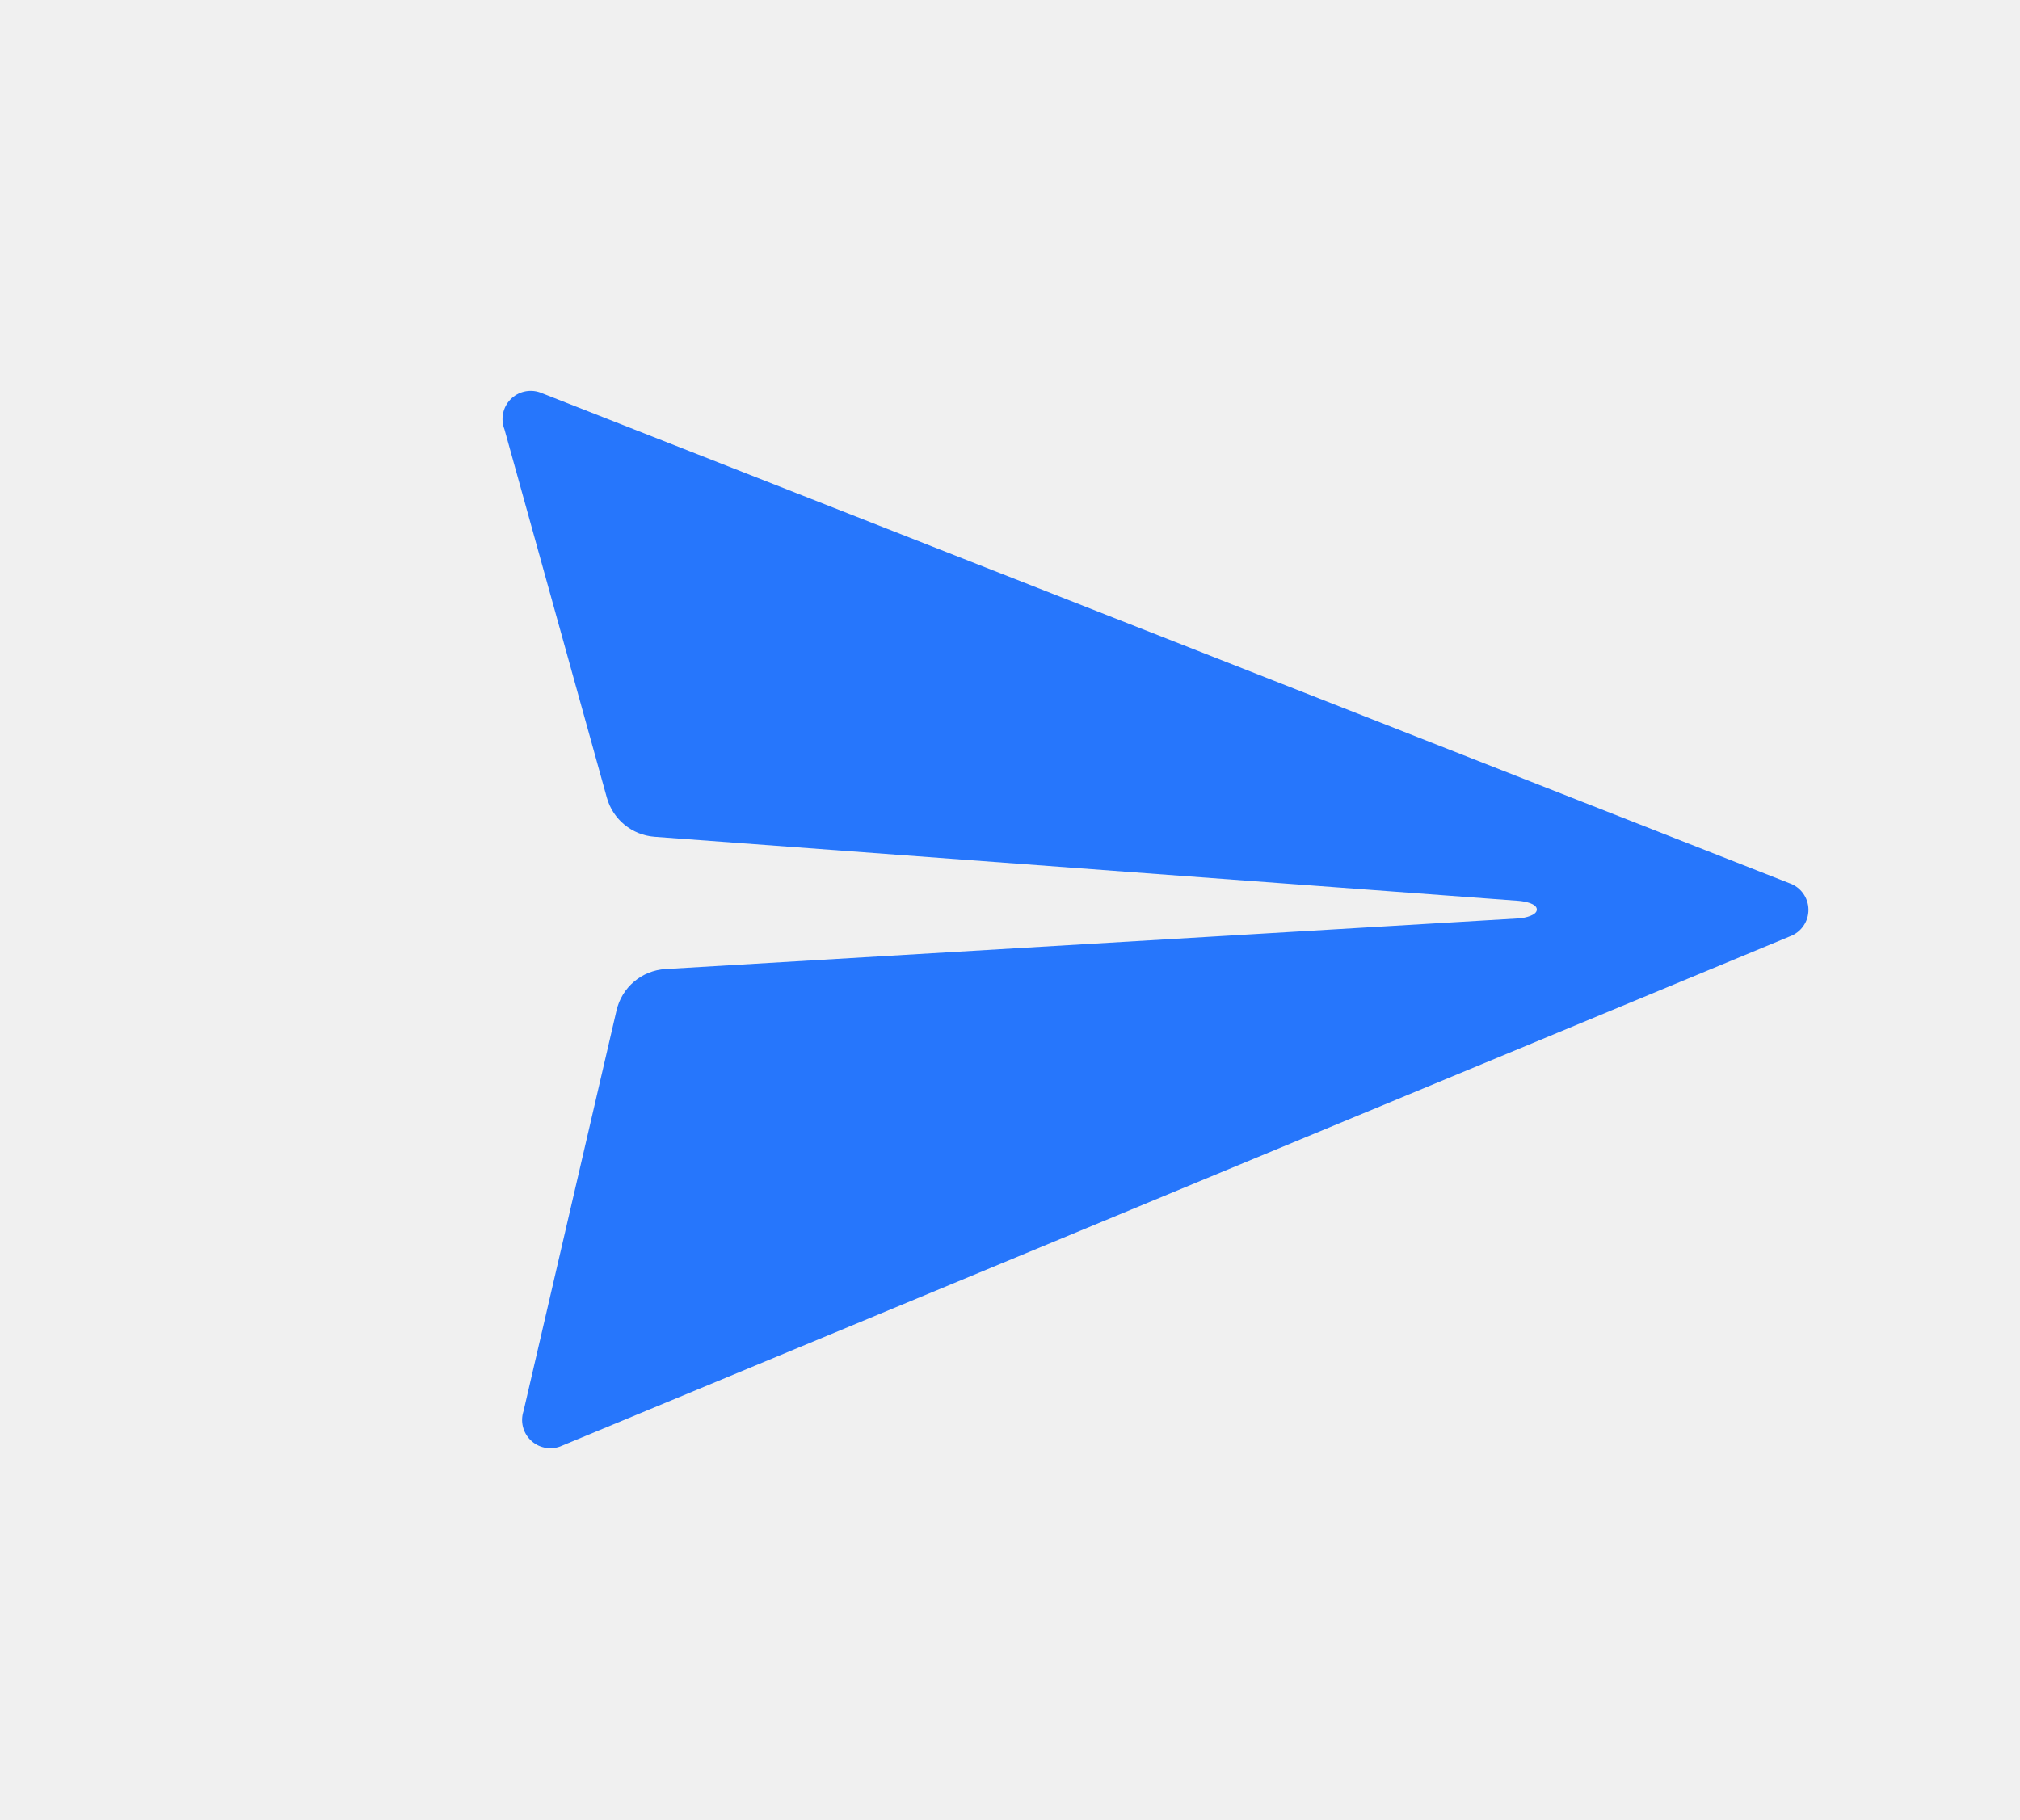
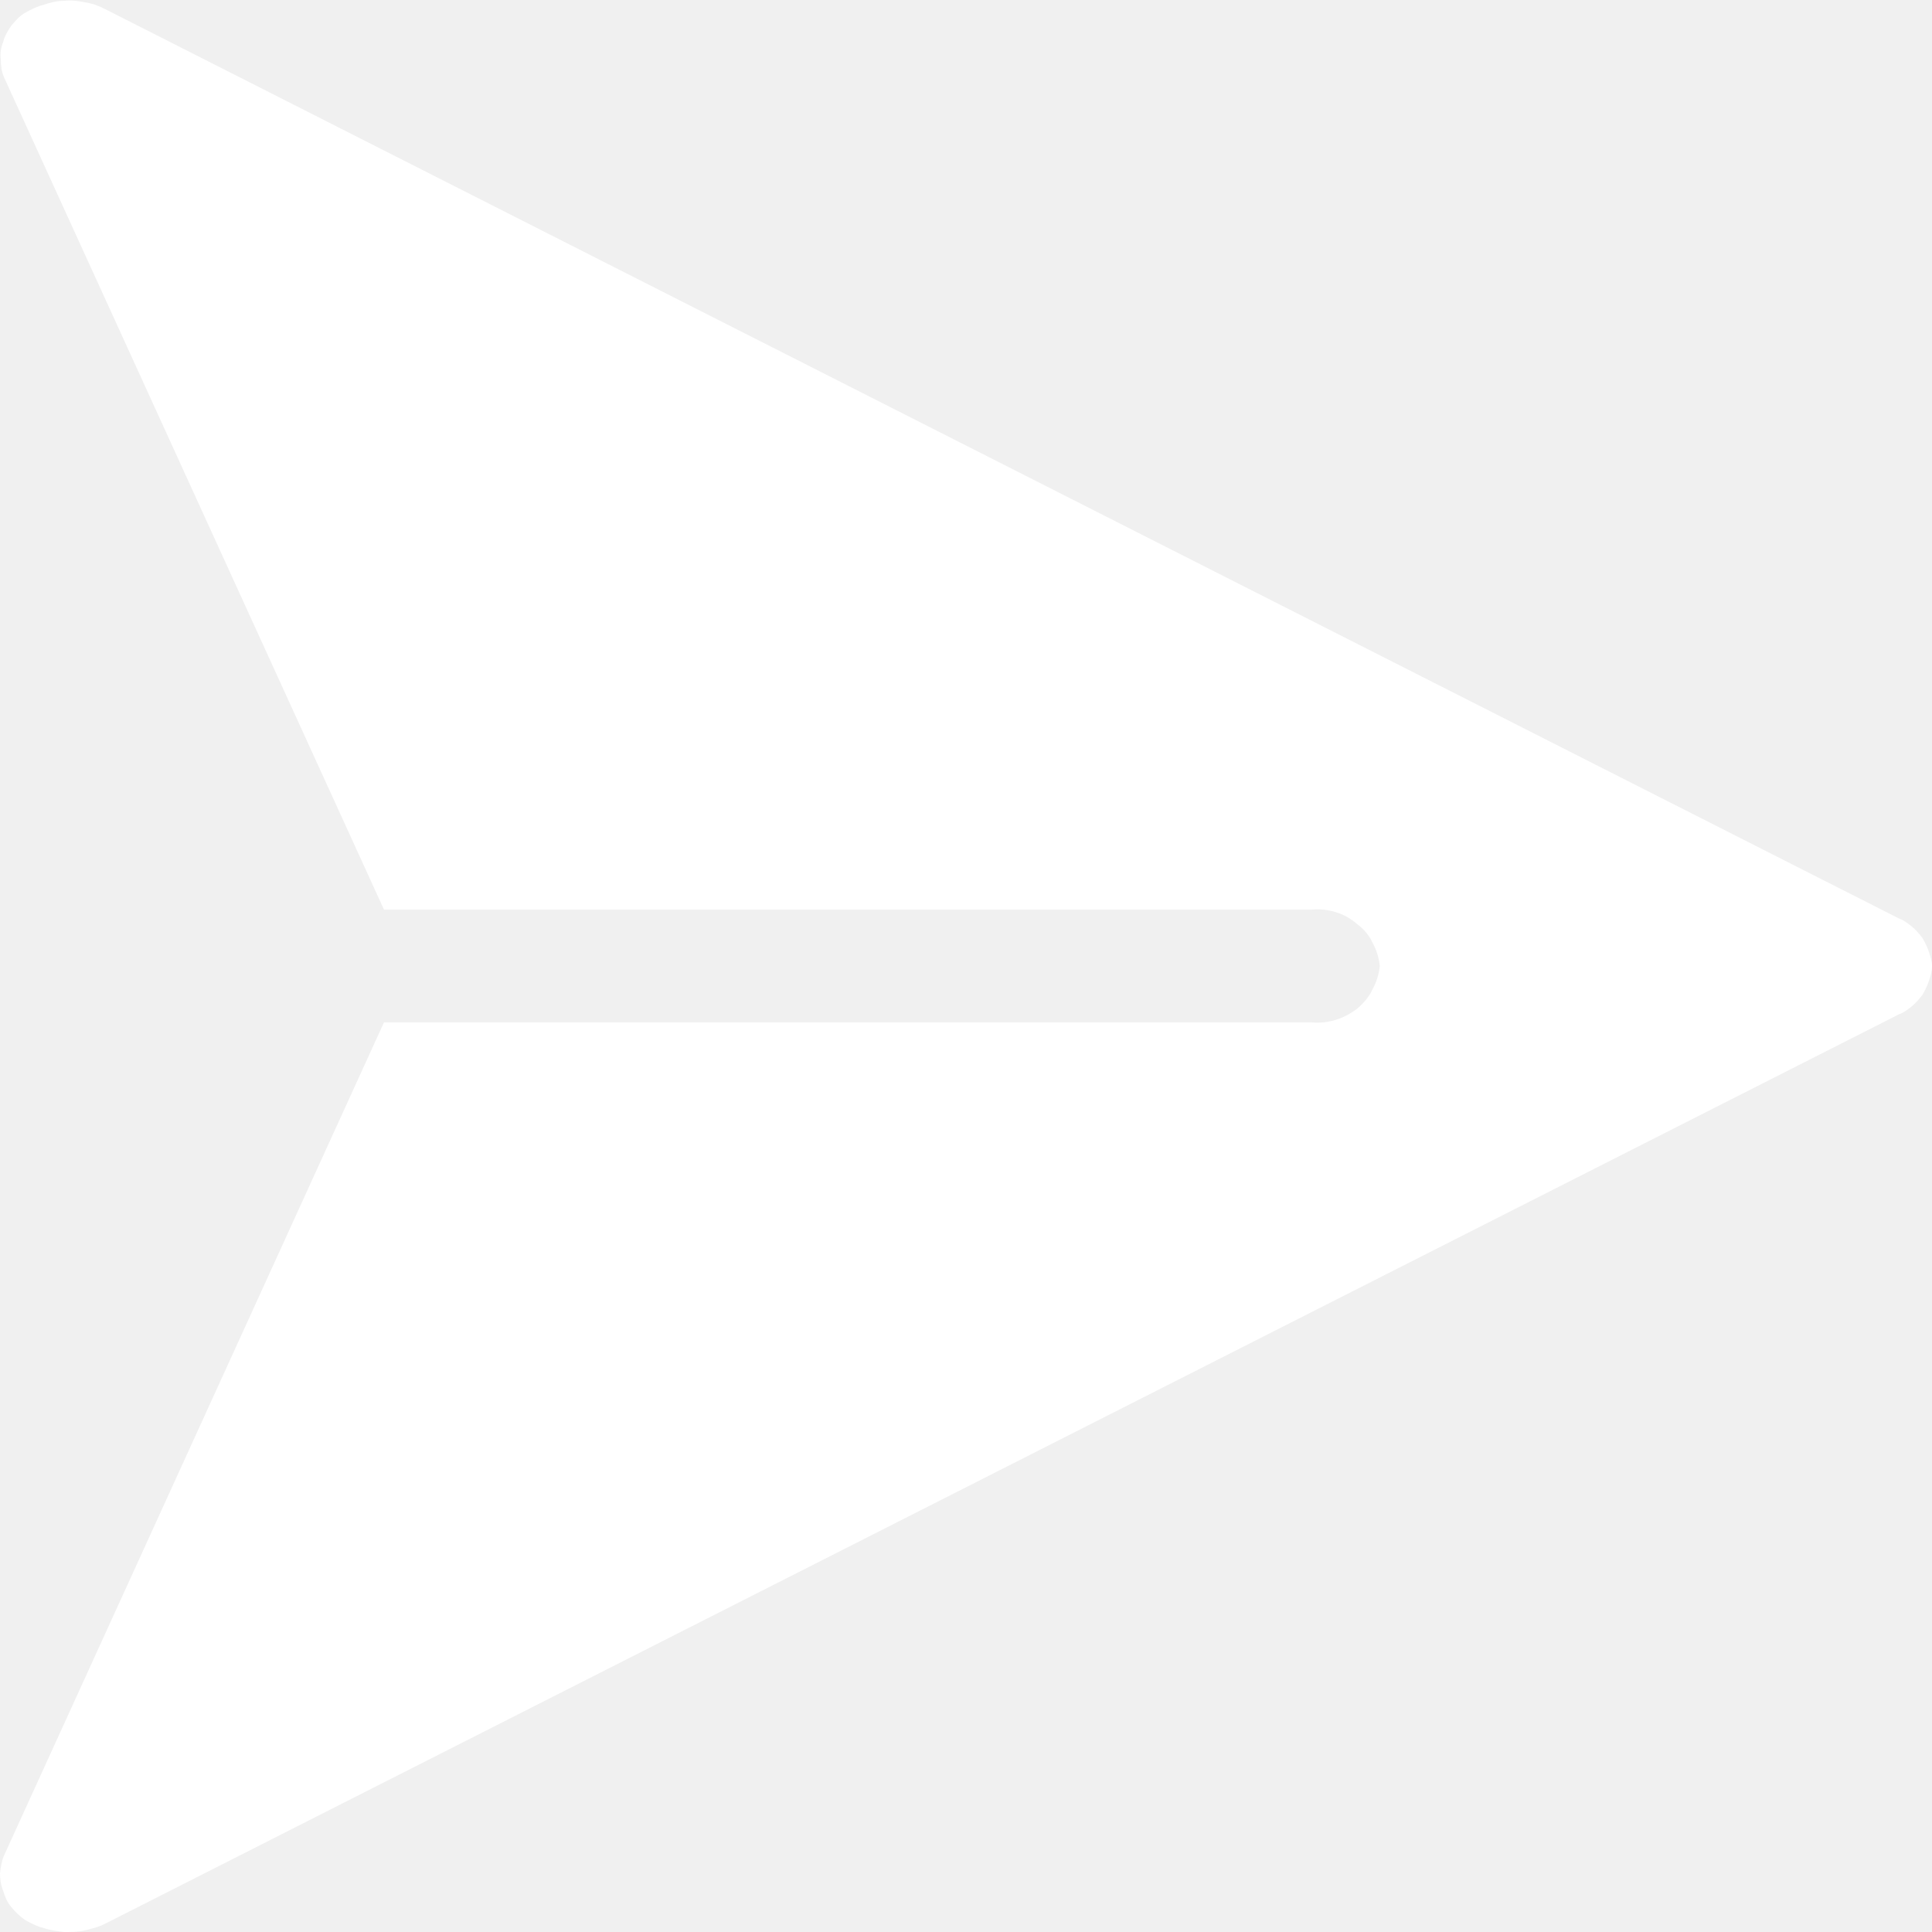
- <svg xmlns="http://www.w3.org/2000/svg" width="28" height="25.228" viewBox="0 0 28 25.228">
-   <g id="Group_126" data-name="Group 126" transform="translate(-2253 -1673)">
-     <g id="Group_125" data-name="Group 125">
-       <g id="Group_124" data-name="Group 124">
-         <g id="Group_123" data-name="Group 123" transform="translate(-269 -378)">
-           <g id="Group_122" data-name="Group 122">
-             <path id="Path_1" data-name="Path 1" d="M0,0H24V24H0Z" transform="translate(2549 2076) rotate(180)" fill="none" />
-             <g id="Group_56" data-name="Group 56" transform="translate(2170 756)">
-               <path id="Path_1-2" data-name="Path 1" d="M0,0H24V24H0Z" transform="translate(380 1320) rotate(180)" fill="none" />
-               <path id="ios-send" d="M145.349,128.12l-17.056,7.434a.391.391,0,0,0,.014.711l4.614,2.607a.744.744,0,0,0,.85-.084l9.1-7.843c.06-.051.2-.149.26-.093s-.033.2-.084.26l-7.871,8.865a.741.741,0,0,0-.074.887l3.015,4.837a.392.392,0,0,0,.706-.009l7.053-17.056A.391.391,0,0,0,145.349,128.12Z" transform="translate(364.62 1113.873) rotate(45)" fill="#2676fc" />
-             </g>
-           </g>
-         </g>
-       </g>
+ <svg xmlns="http://www.w3.org/2000/svg" version="1.2" baseProfile="tiny-ps" viewBox="0 0 24 24" width="22" height="22">
+   <style>
+ 		tspan { white-space:pre }
+ 		.shp0 { fill: #ffffff } 
+ 	</style>
+   <g id="Group_14">
+     <g id="Group_13">
+       <path id="Path_6" class="shp0" d="M24 12C24 12.07 23.98 12.13 23.96 12.19C23.94 12.25 23.91 12.31 23.88 12.36C23.84 12.41 23.8 12.46 23.75 12.5C23.7 12.54 23.65 12.58 23.59 12.6L1.3 23.9C1.22 23.94 1.14 23.96 1.05 23.98C0.97 24 0.88 24 0.8 24C0.71 23.99 0.63 23.98 0.54 23.95C0.46 23.93 0.38 23.89 0.31 23.85C0.24 23.8 0.19 23.75 0.14 23.69C0.09 23.63 0.06 23.56 0.04 23.49C0.01 23.42 0 23.34 0 23.27C0.01 23.19 0.02 23.12 0.05 23.05L4.77 12.7L16.29 12.7C16.39 12.71 16.49 12.7 16.59 12.67C16.69 12.64 16.78 12.59 16.86 12.53C16.94 12.46 17.01 12.38 17.05 12.29C17.1 12.2 17.13 12.1 17.14 12C17.13 11.9 17.1 11.8 17.05 11.71C17.01 11.62 16.94 11.54 16.86 11.48C16.78 11.41 16.69 11.36 16.59 11.33C16.49 11.3 16.39 11.29 16.29 11.3L4.77 11.3L0.05 0.96C0.02 0.89 0.01 0.82 0.01 0.74C0 0.67 0.01 0.59 0.04 0.52C0.06 0.44 0.1 0.38 0.14 0.32C0.19 0.26 0.24 0.2 0.31 0.16C0.38 0.12 0.46 0.08 0.54 0.06C0.63 0.03 0.71 0.01 0.8 0.01C0.88 0 0.97 0.01 1.06 0.03C1.14 0.04 1.22 0.07 1.3 0.11L23.59 11.41C23.65 11.43 23.7 11.47 23.75 11.51C23.8 11.55 23.84 11.6 23.88 11.65C23.91 11.7 23.94 11.76 23.96 11.82C23.98 11.88 24 11.94 24 12L24 12Z" />
    </g>
  </g>
</svg>
